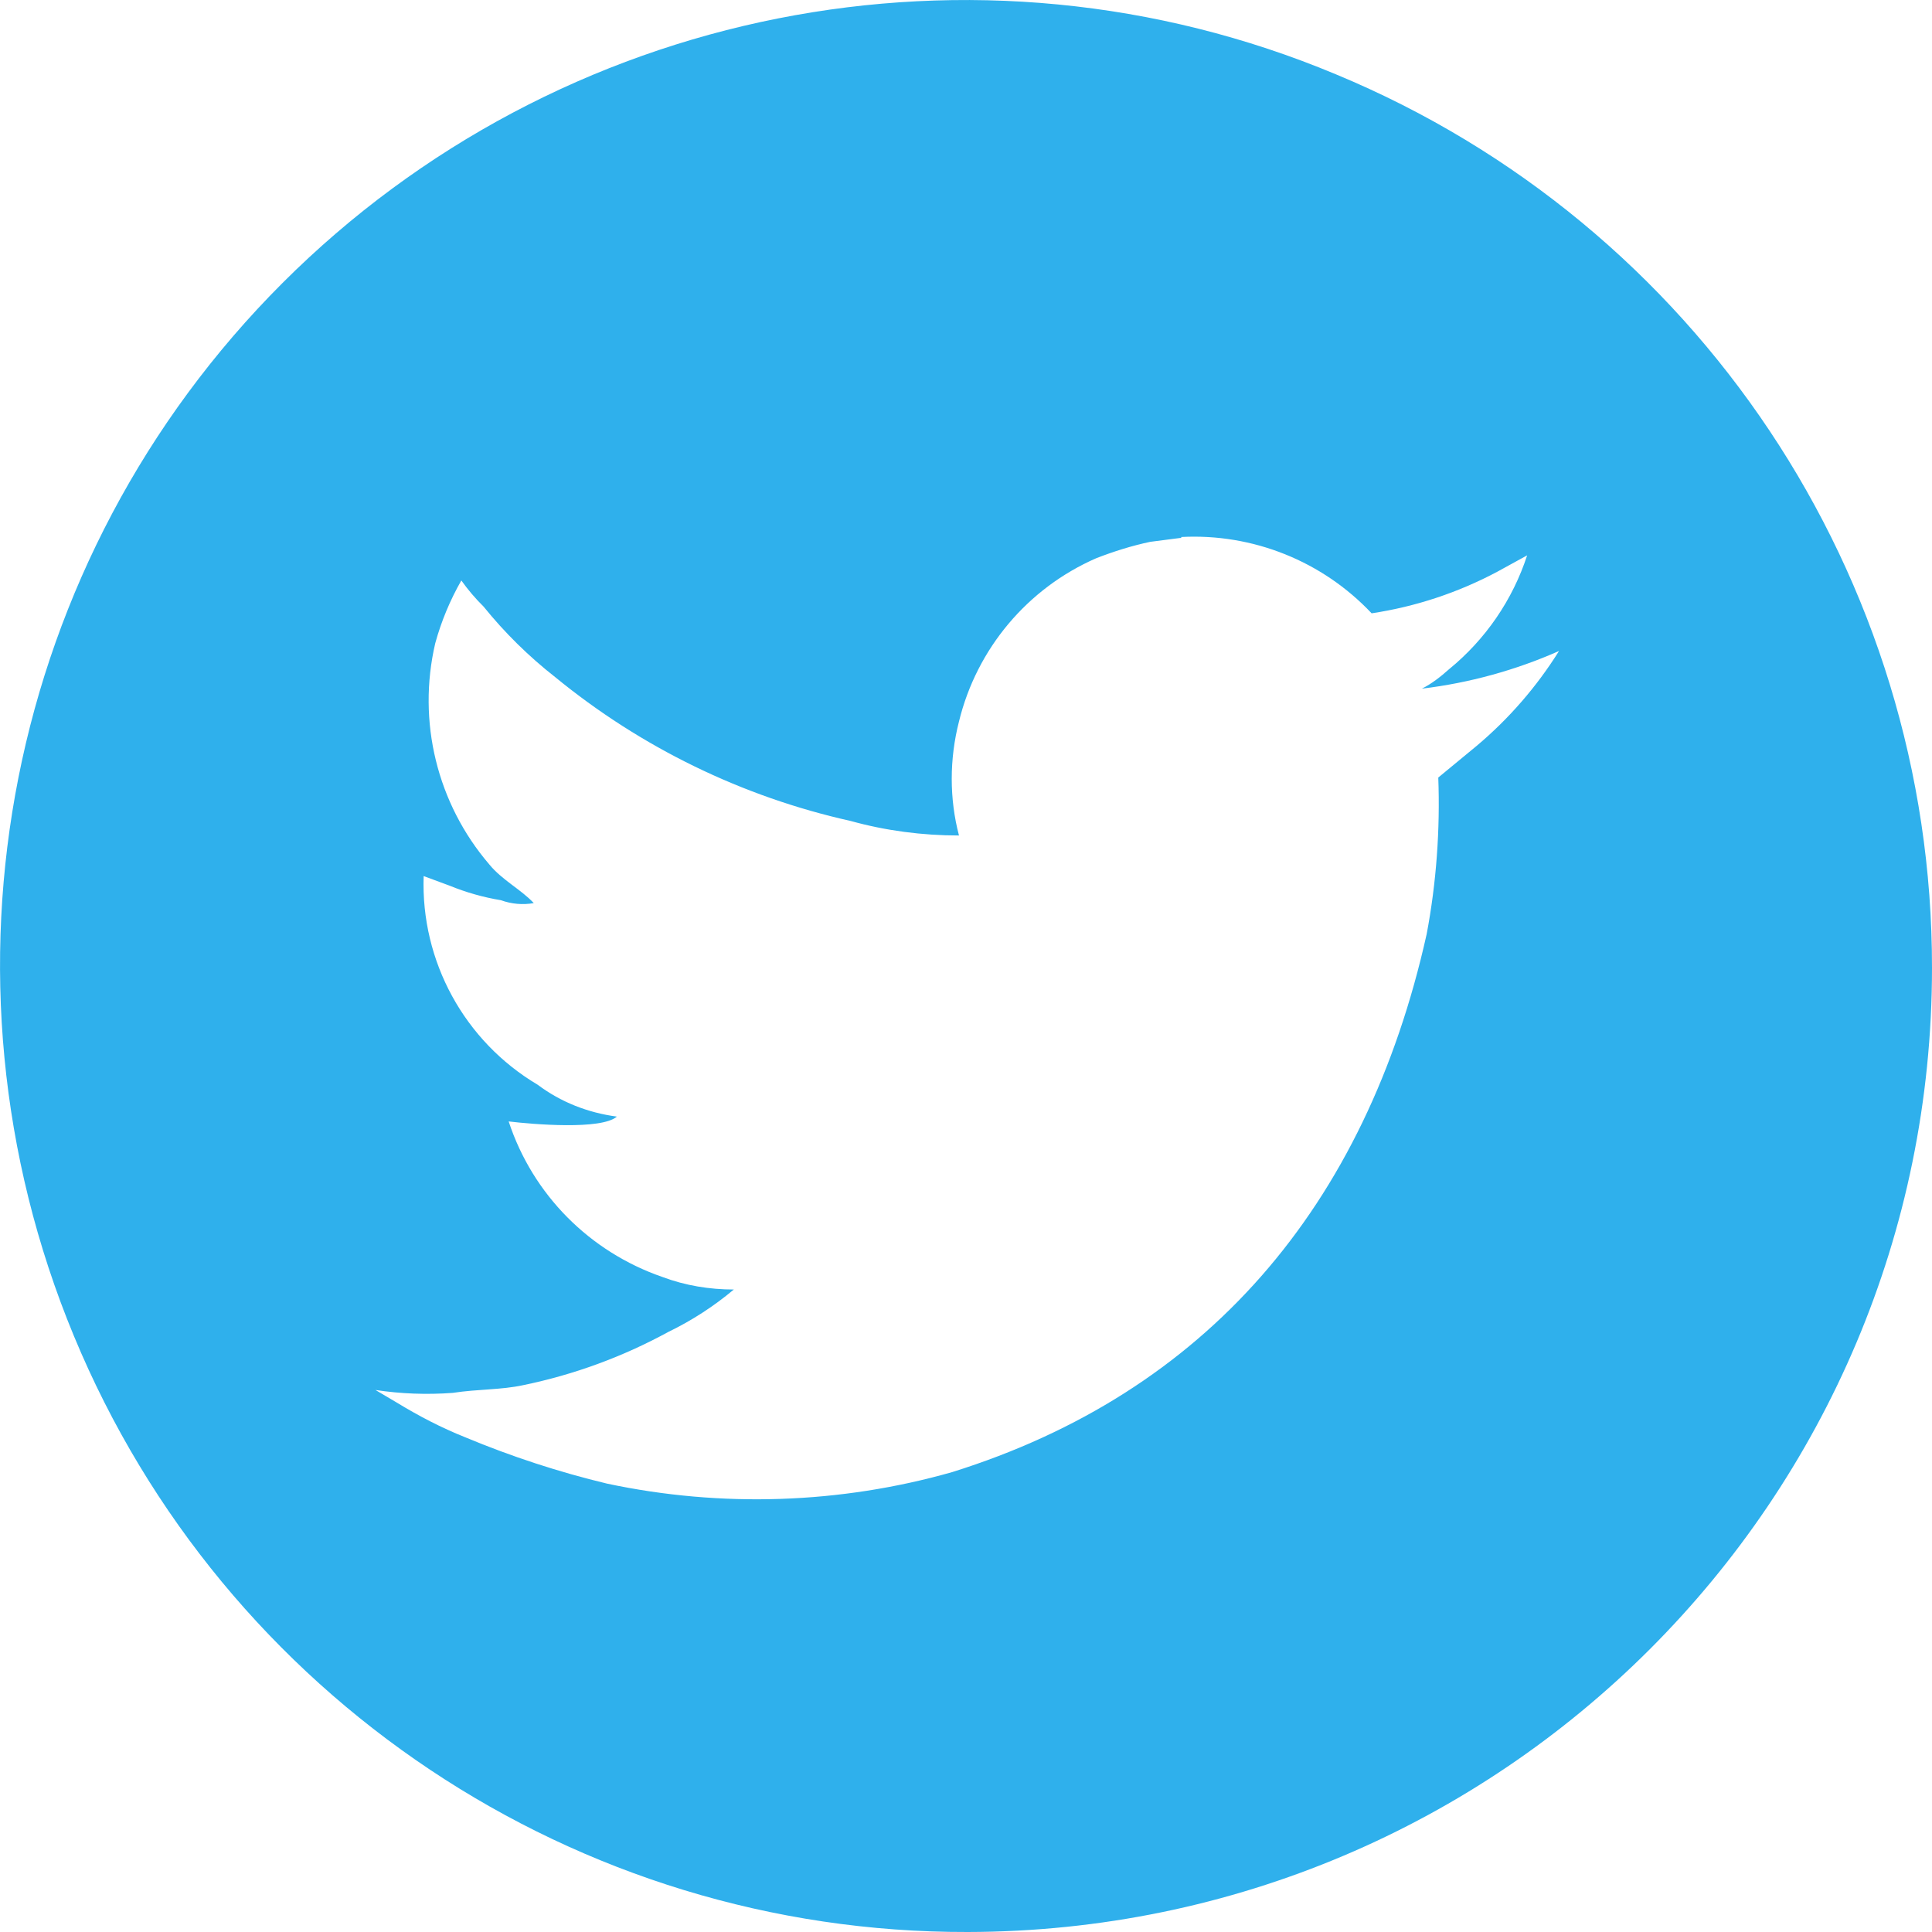
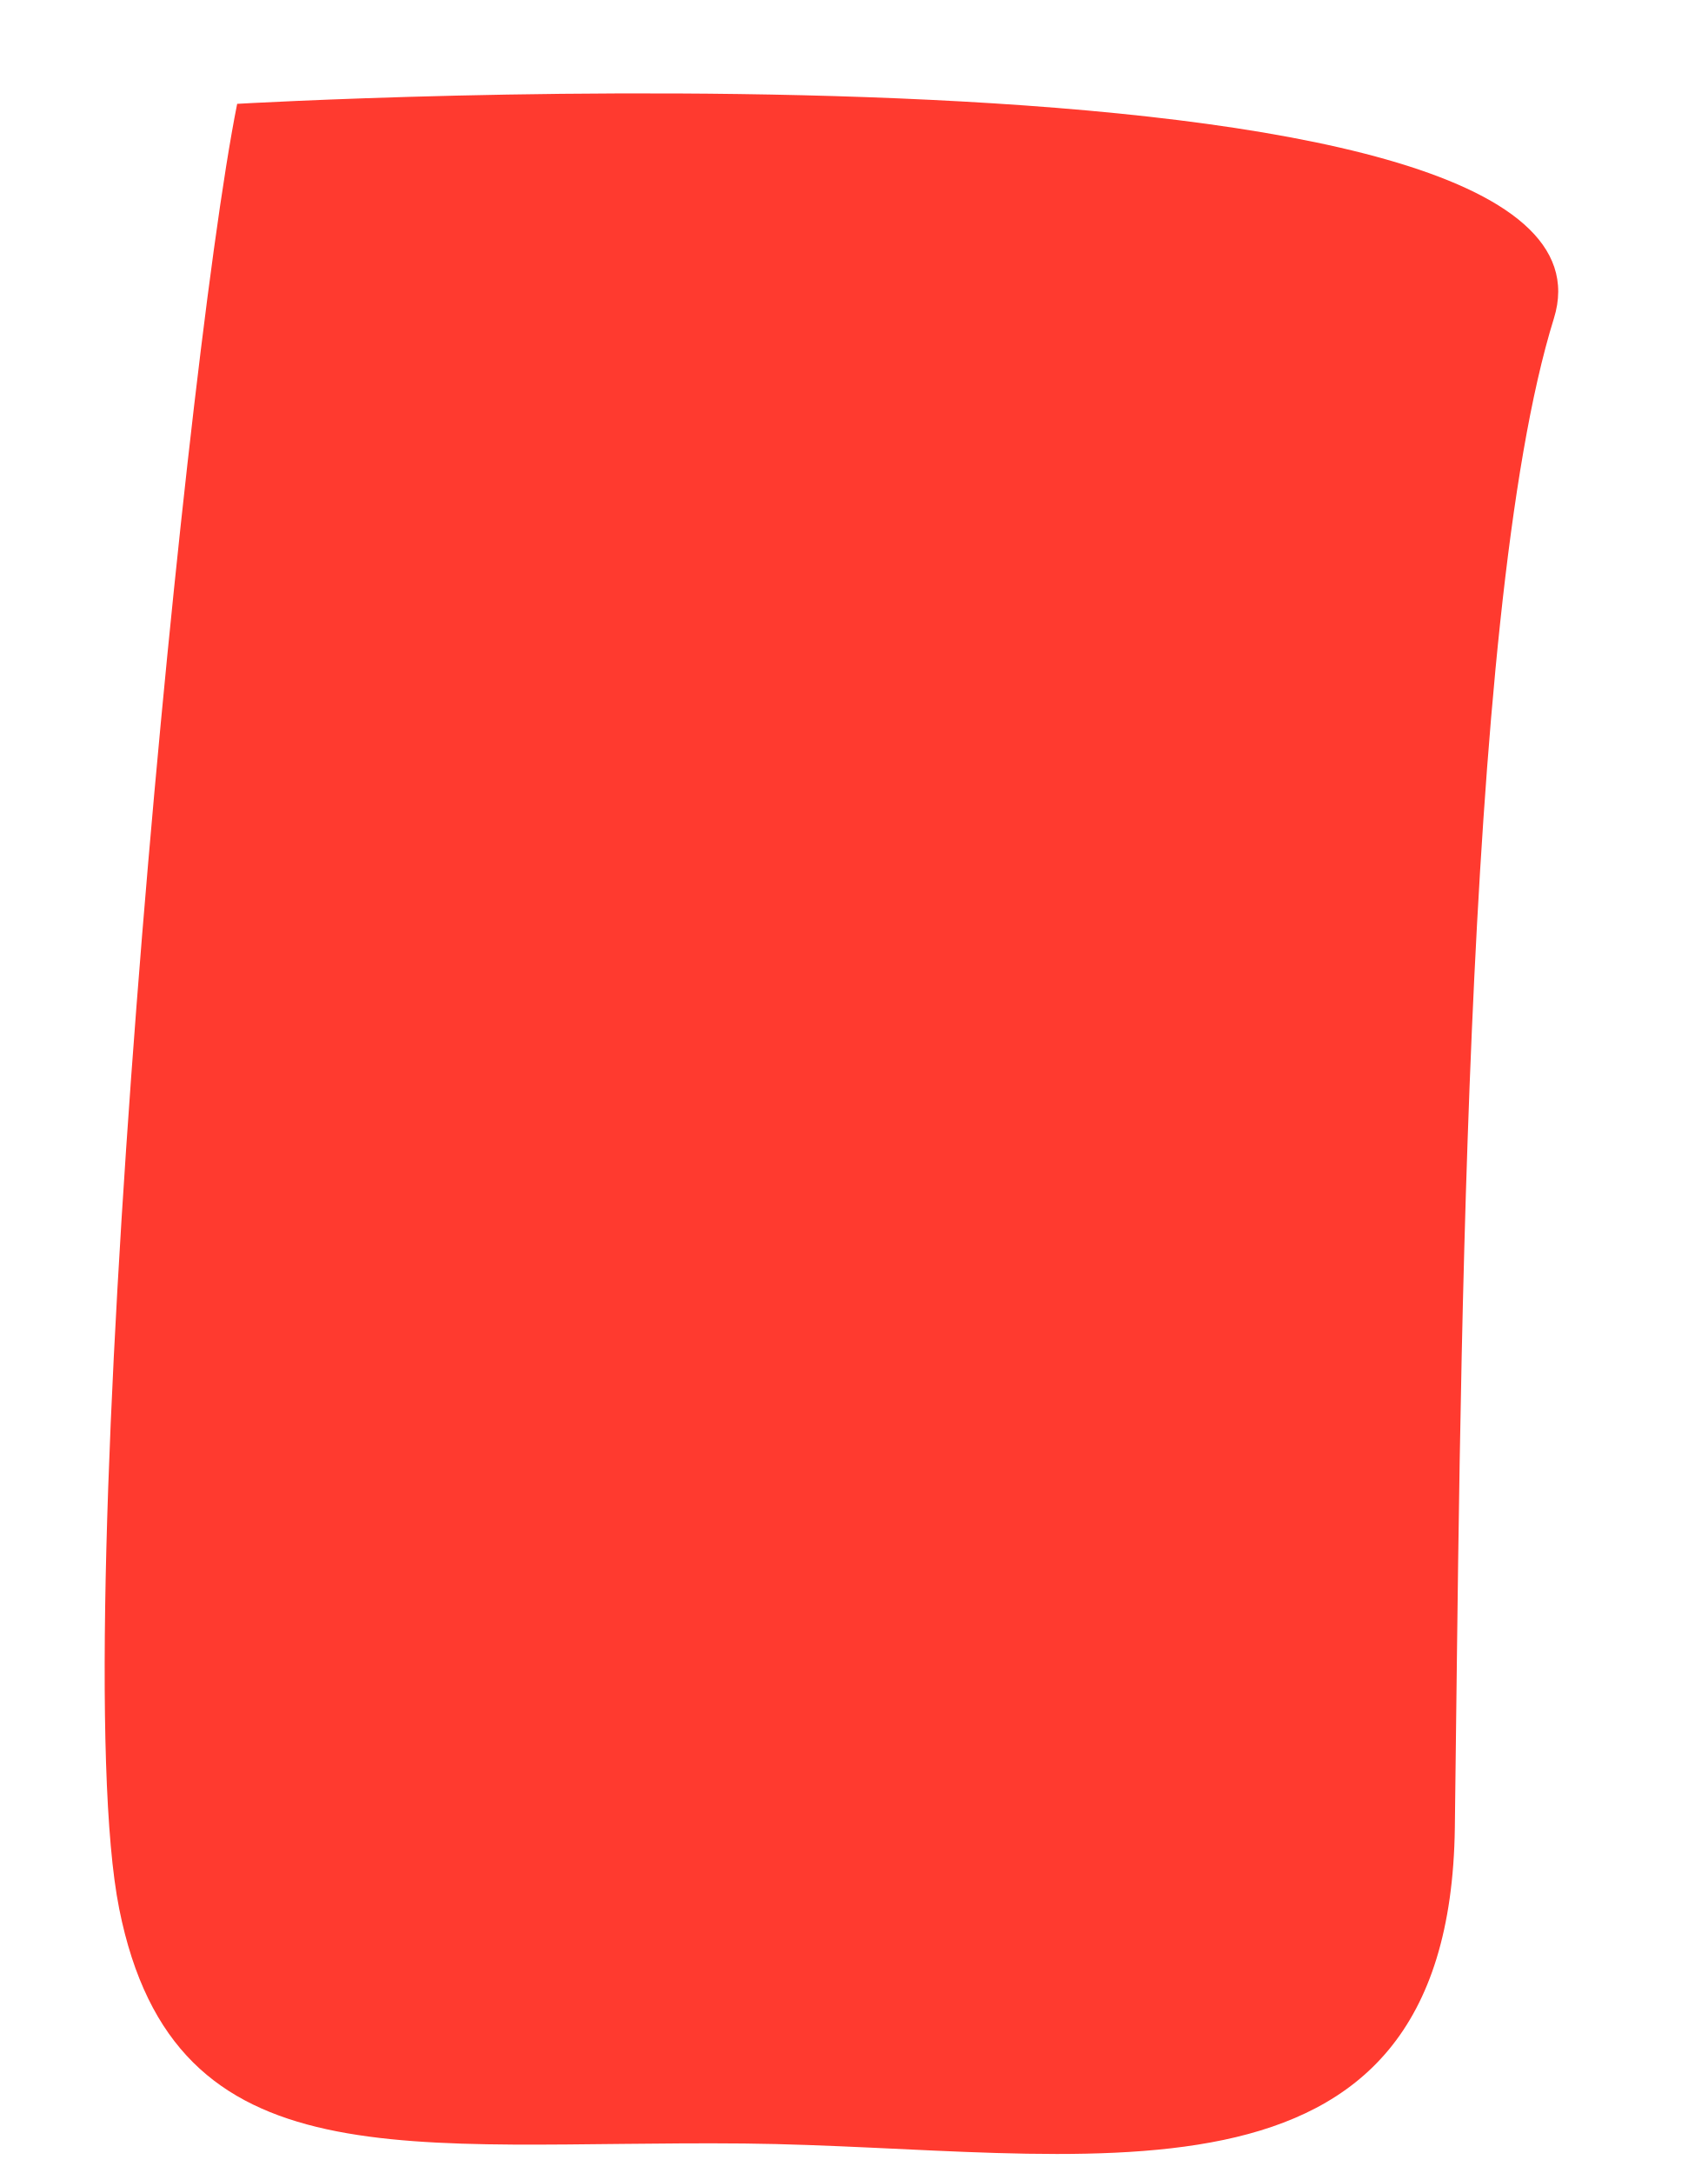
- <svg xmlns="http://www.w3.org/2000/svg" version="1.1" width="60px" height="60px">
-   <g transform="matrix(1 0 0 1 -2028 -1530 )">
-     <path d="M 60 30.057  C 60 46.59  46.617 59.97  30.052 60  C 17.9 60.03  6.945 52.71  2.295 41.49  C -2.355 30.27  0.192 17.367  8.775 8.787  C 17.357 0.207  30.29 -2.372  41.485 2.307  C 52.702 6.96  60.011 17.913  60 30.057  Z M 36.685 16.707  L 36.652 16.707  L 35.722 16.827  C 35.152 16.947  34.582 17.127  34.042 17.337  C 31.909 18.27  30.333 20.145  29.782 22.407  C 29.482 23.577  29.482 24.807  29.782 25.947  C 28.642 25.947  27.502 25.797  26.422 25.497  C 23.054 24.746  19.909 23.215  17.24 21.027  C 16.419 20.384  15.673 19.649  15.017 18.837  C 14.764 18.588  14.534 18.317  14.327 18.027  C 13.976 18.641  13.704 19.296  13.517 19.977  C 12.95 22.404  13.574 24.956  15.197 26.847  C 15.587 27.327  16.187 27.627  16.577 28.047  C 16.235 28.107  15.884 28.076  15.557 27.957  C 15.012 27.867  14.479 27.716  13.967 27.507  L 13.157 27.207  C 13.065 29.852  14.422 32.337  16.697 33.687  C 17.417 34.227  18.257 34.557  19.157 34.677  C 18.677 35.097  16.547 34.917  15.797 34.827  C 16.547 37.107  18.317 38.877  20.57 39.657  C 21.29 39.927  22.04 40.047  22.79 40.047  C 22.167 40.57  21.482 41.013  20.75 41.367  C 19.34 42.137  17.823 42.693  16.25 43.017  C 15.56 43.167  14.84 43.137  14.06 43.257  C 13.259 43.317  12.454 43.287  11.66 43.167  L 12.32 43.557  C 13.01 43.977  13.7 44.337  14.45 44.637  C 15.89 45.237  17.36 45.717  18.86 46.077  C 22.4 46.827  26.092 46.707  29.572 45.717  C 37.435 43.257  42.415 37.497  44.307 29.007  C 44.607 27.417  44.727 25.767  44.667 24.147  L 45.867 23.157  C 46.865 22.316  47.725 21.324  48.417 20.217  C 47.063 20.816  45.627 21.21  44.157 21.387  C 44.457 21.237  44.727 21.027  44.997 20.787  C 46.137 19.857  46.977 18.627  47.427 17.247  L 46.497 17.757  C 45.28 18.405  43.961 18.841  42.597 19.047  C 41.071 17.427  38.908 16.56  36.685 16.677  L 36.685 16.707  Z " fill-rule="nonzero" fill="#2fb0ec" stroke="none" transform="matrix(1 0 0 1 2028 1530 )" />
+ <svg xmlns="http://www.w3.org/2000/svg" version="1.1" width="11px" height="14px">
+   <g transform="matrix(1 0 0 1 -2231 -1448 )">
+     <path d="M 10.011 2.052  C 10.606 0.139  1.528 0.669  1.528 0.669  C 1.169 2.461  0.41 10.507  0.768 12.298  C 1.126 14.09  2.631 13.789  4.795 13.81  C 6.959 13.832  9.338 14.405  9.373 11.775  C 9.409 9.146  9.416 3.965  10.011 2.052  Z " fill-rule="nonzero" fill="#ff3a2f" stroke="none" transform="matrix(1 0 0 1 2231 1448 )" />
  </g>
</svg>
